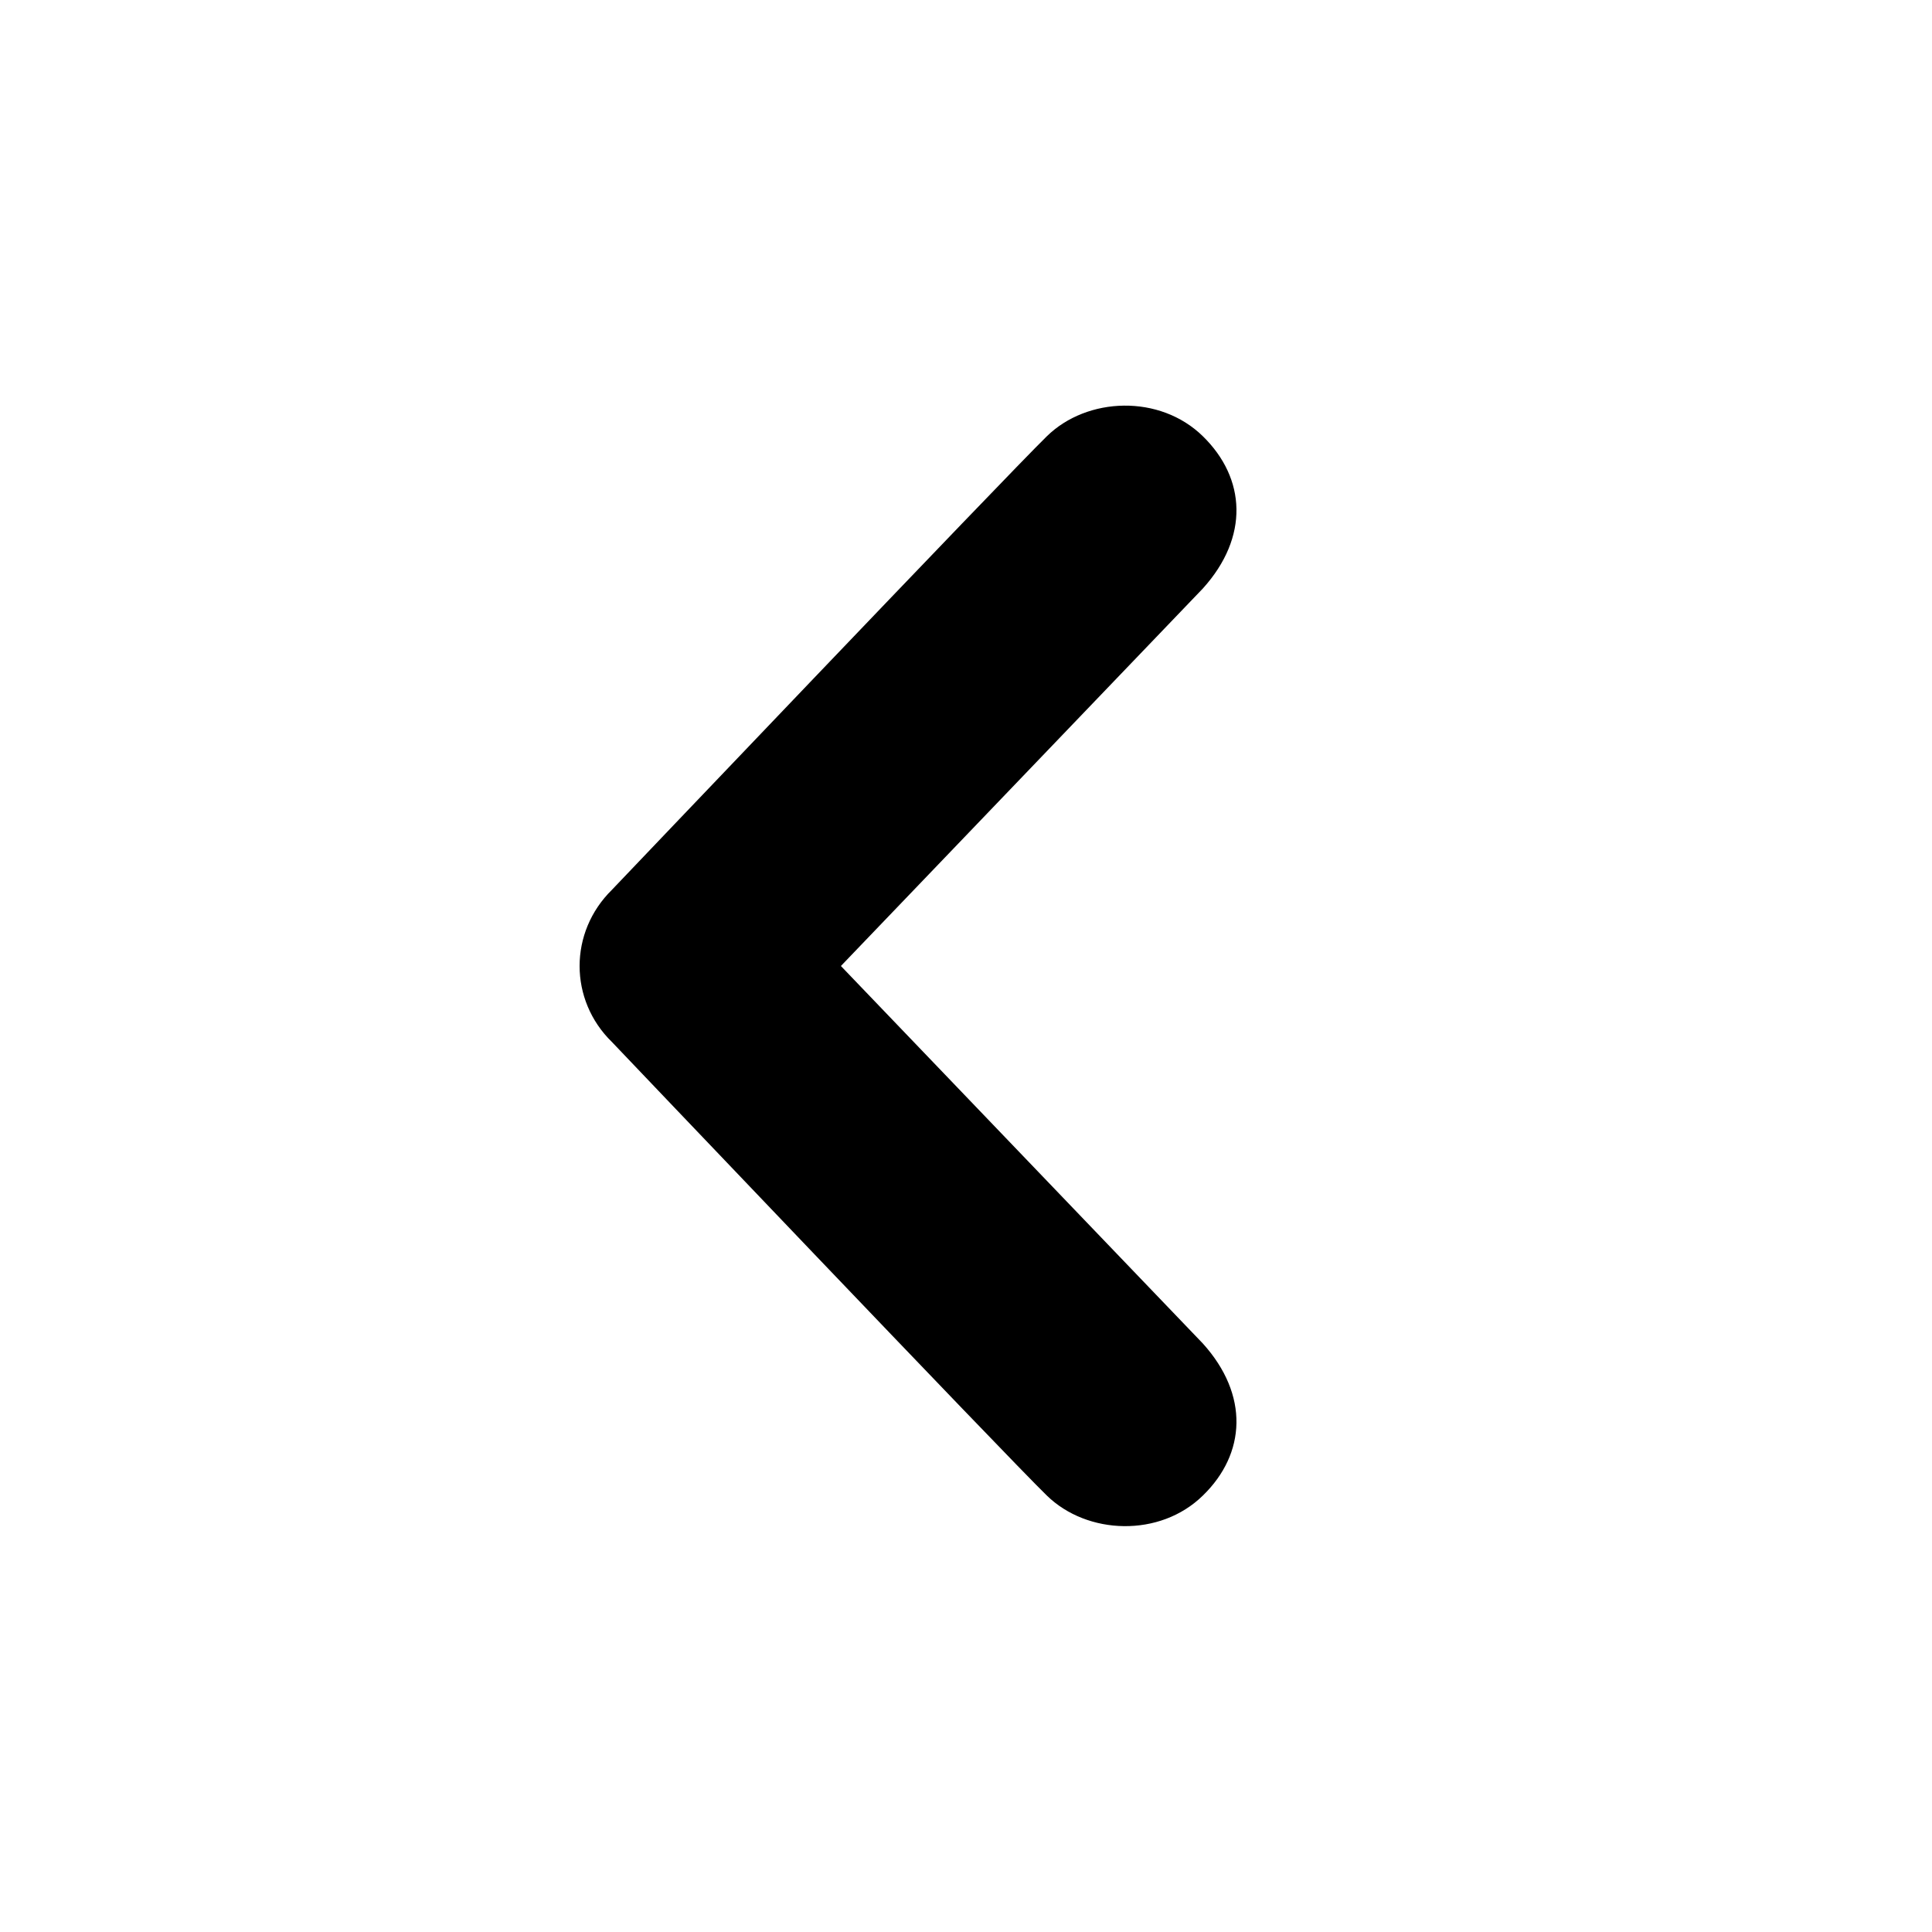
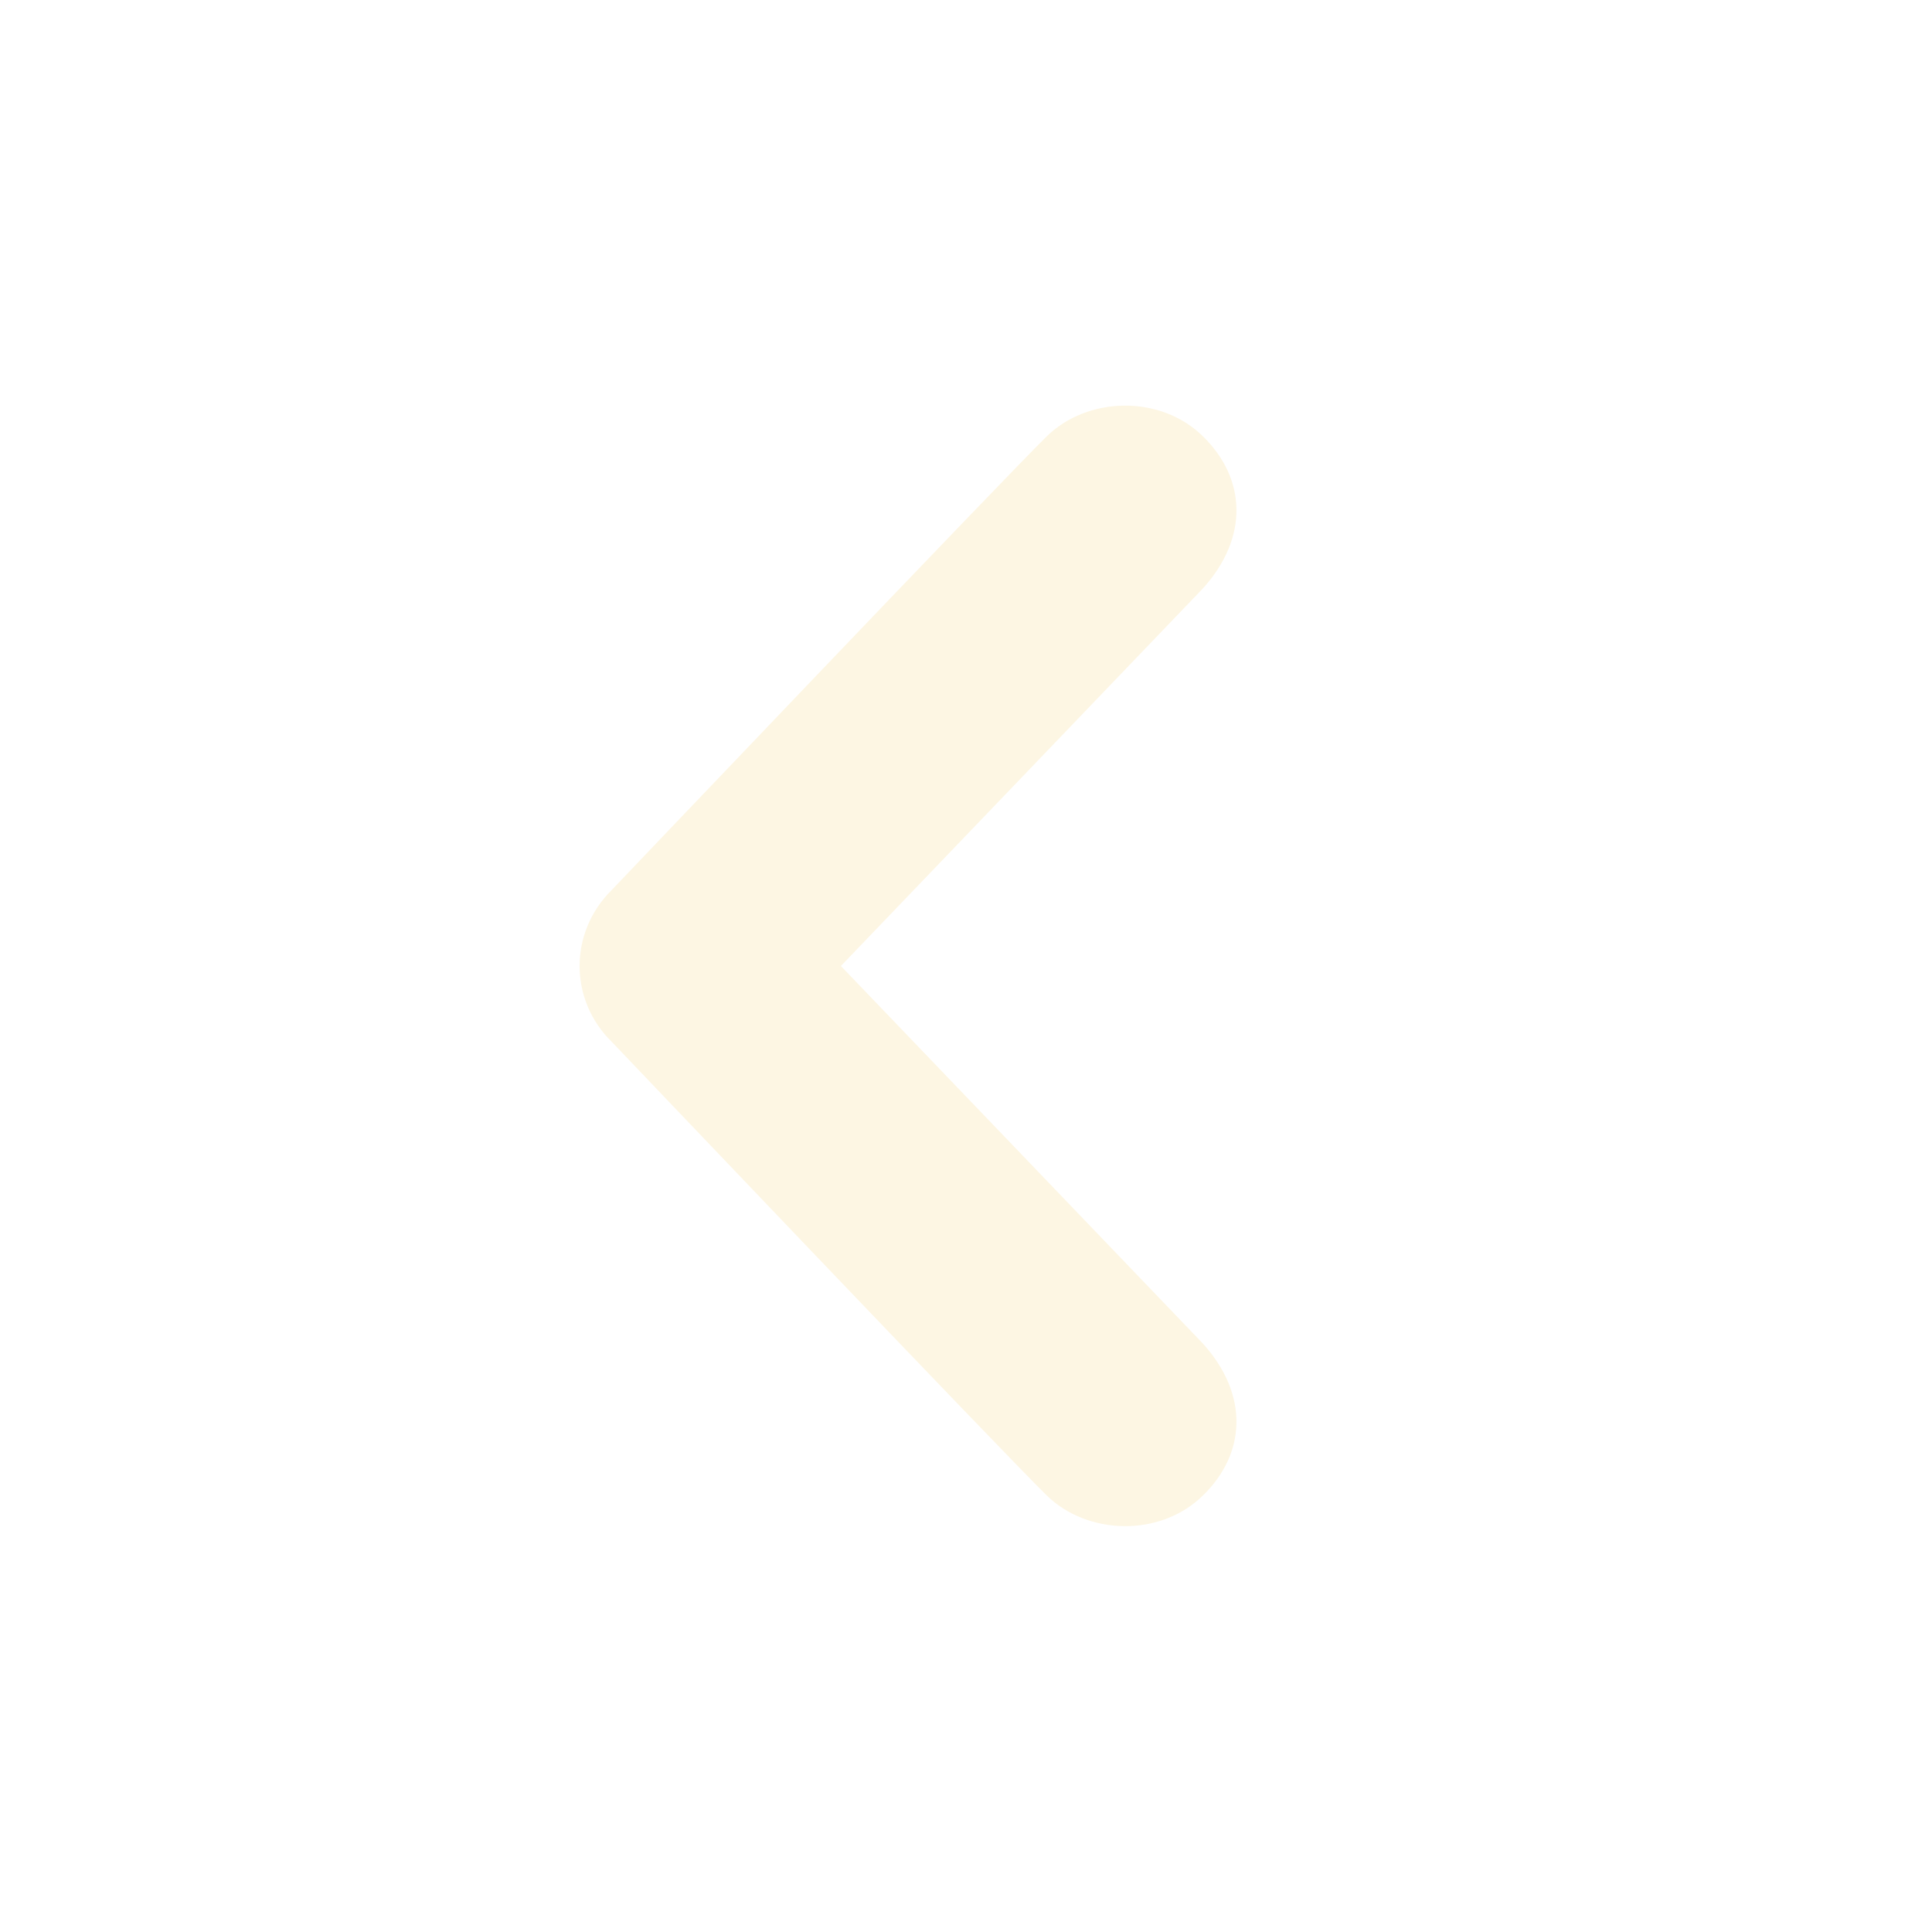
- <svg xmlns="http://www.w3.org/2000/svg" version="1.1" id="Chevron_left" x="0px" y="0px" viewBox="0 0 20 20" enable-background="new 0 0 20 20" xml:space="preserve">
+ <svg xmlns="http://www.w3.org/2000/svg" version="1.1" id="Chevron_left" x="0px" style="fill: #fdf6e3" y="0px" viewBox="0 0 20 20" enable-background="new 0 0 20 20" xml:space="preserve">
  <path d="M12.452,4.516c0.446,0.436,0.481,1.043,0,1.576L8.705,10l3.747,3.908c0.481,0.533,0.446,1.141,0,1.574  c-0.445,0.436-1.197,0.408-1.615,0c-0.418-0.406-4.502-4.695-4.502-4.695C6.112,10.57,6,10.285,6,10s0.112-0.57,0.335-0.789  c0,0,4.084-4.287,4.502-4.695C11.255,4.107,12.007,4.08,12.452,4.516z" />
</svg>
